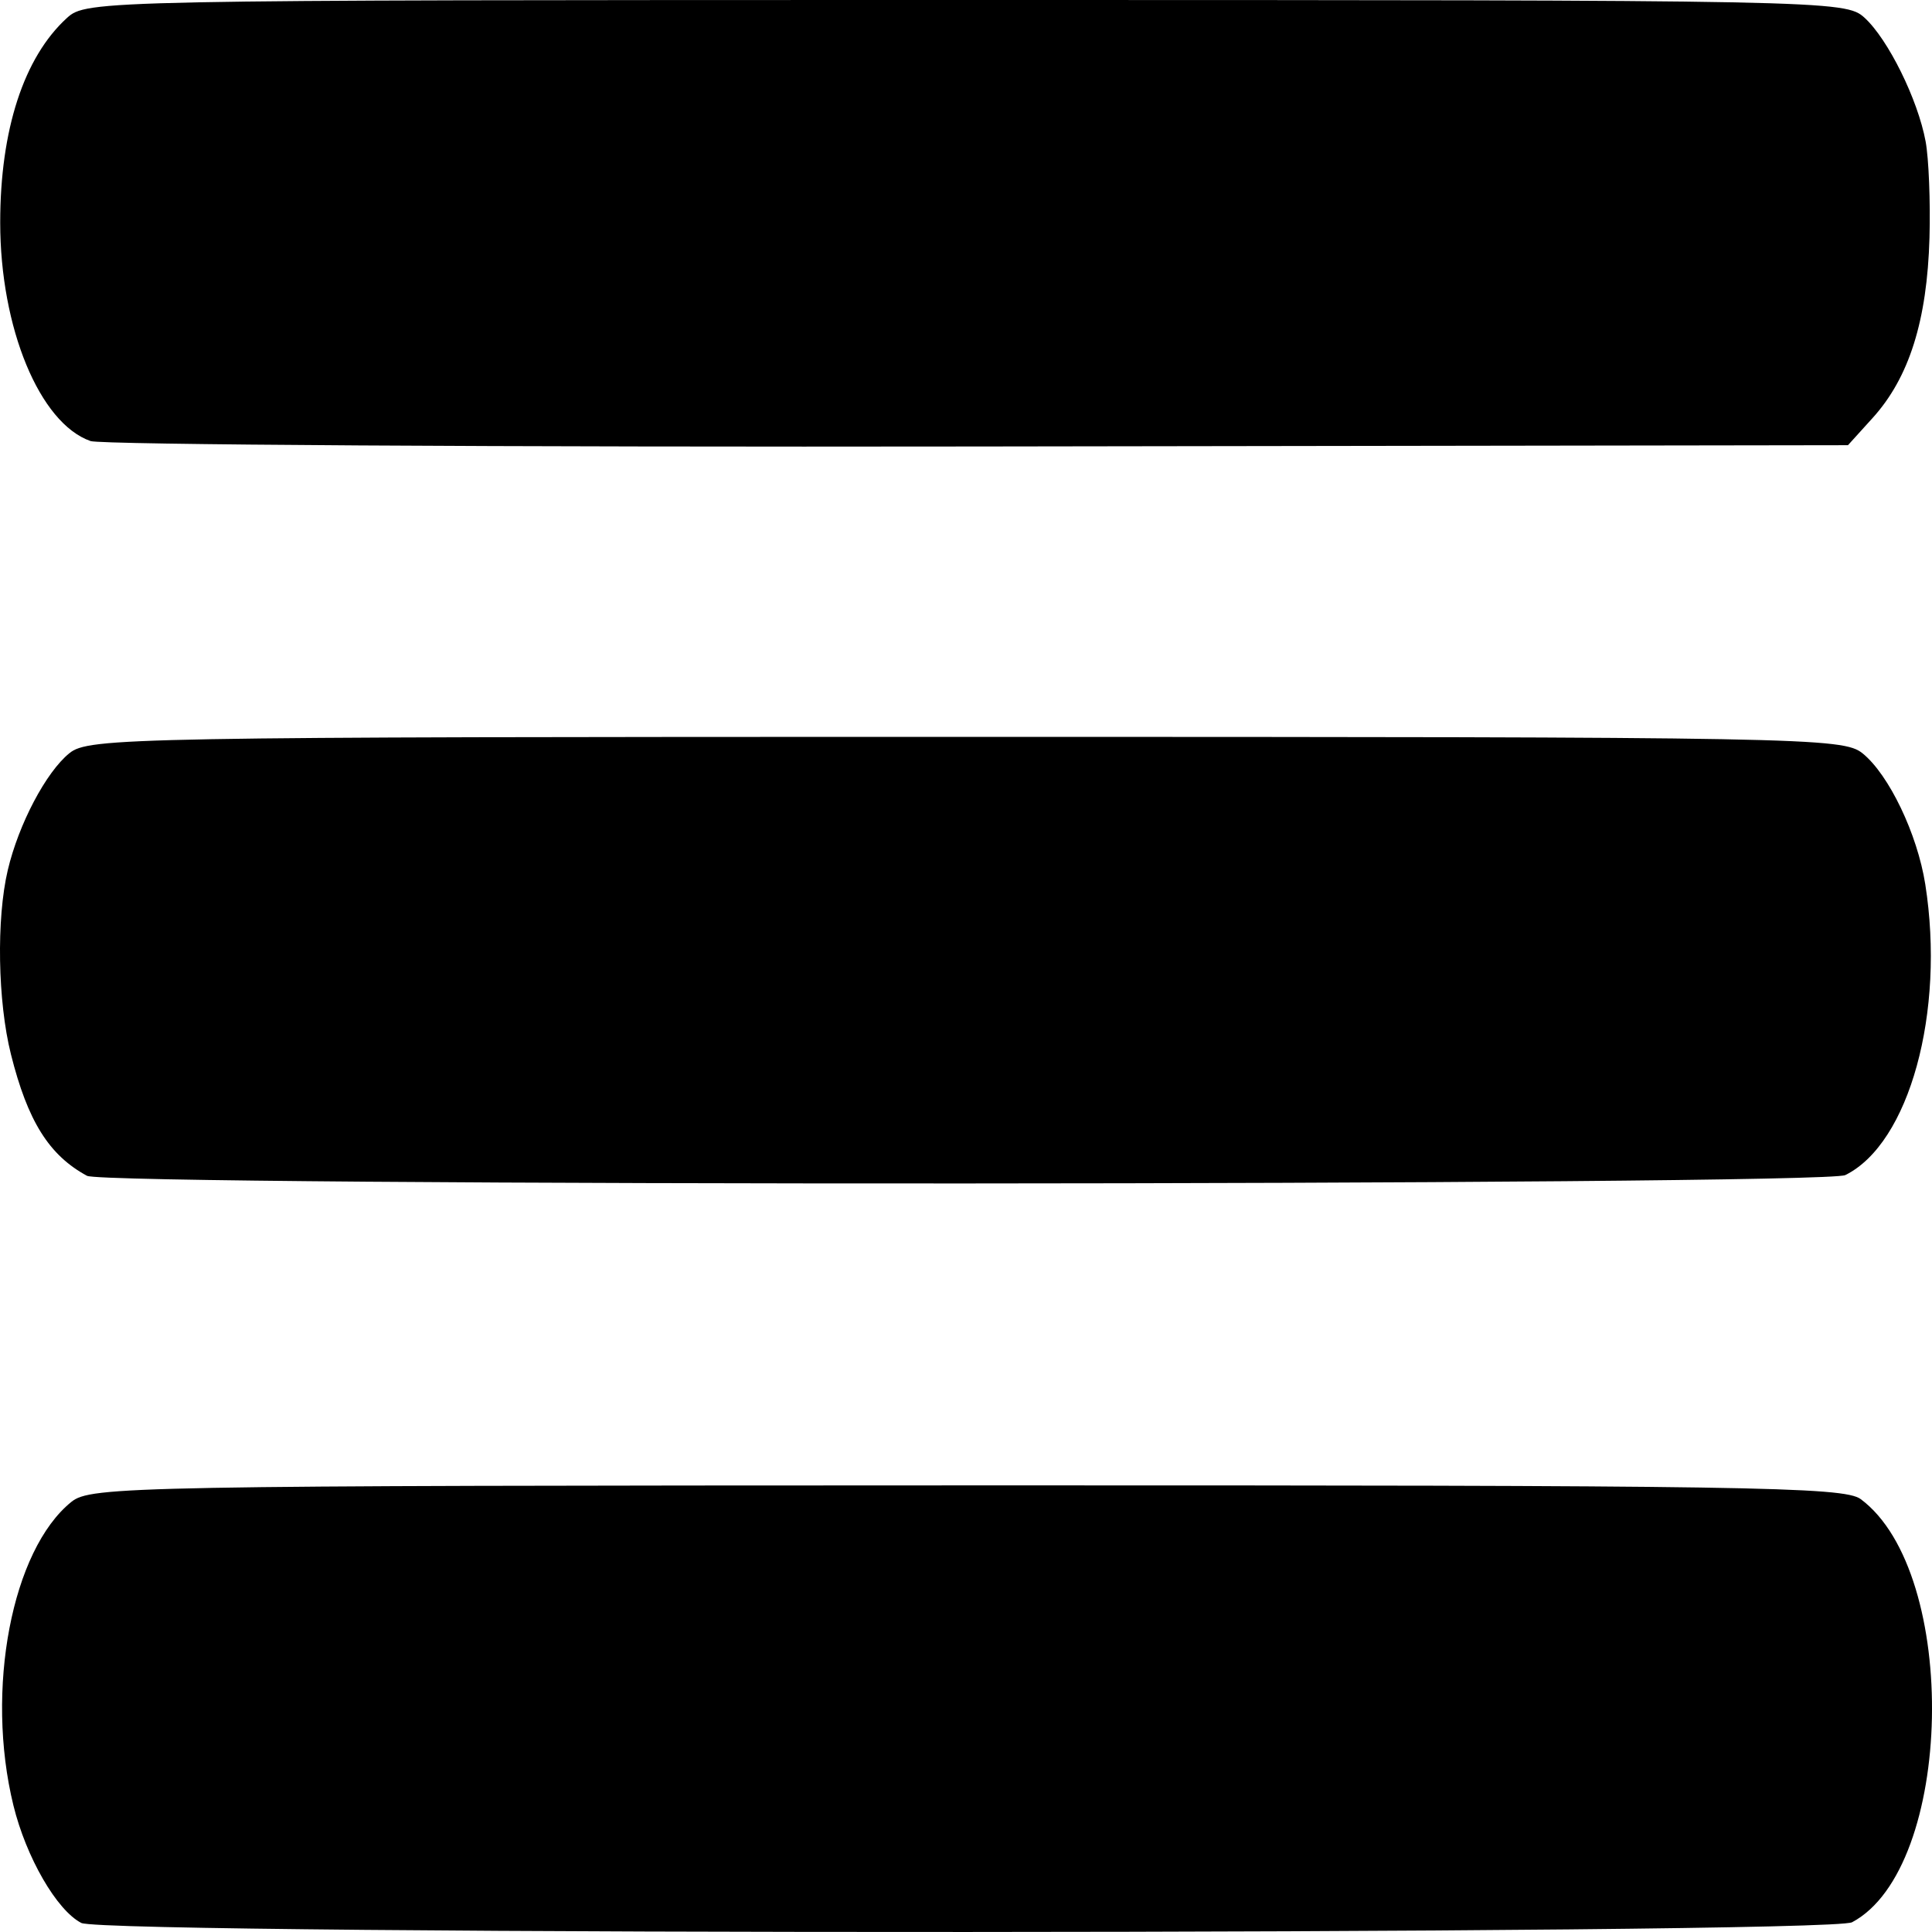
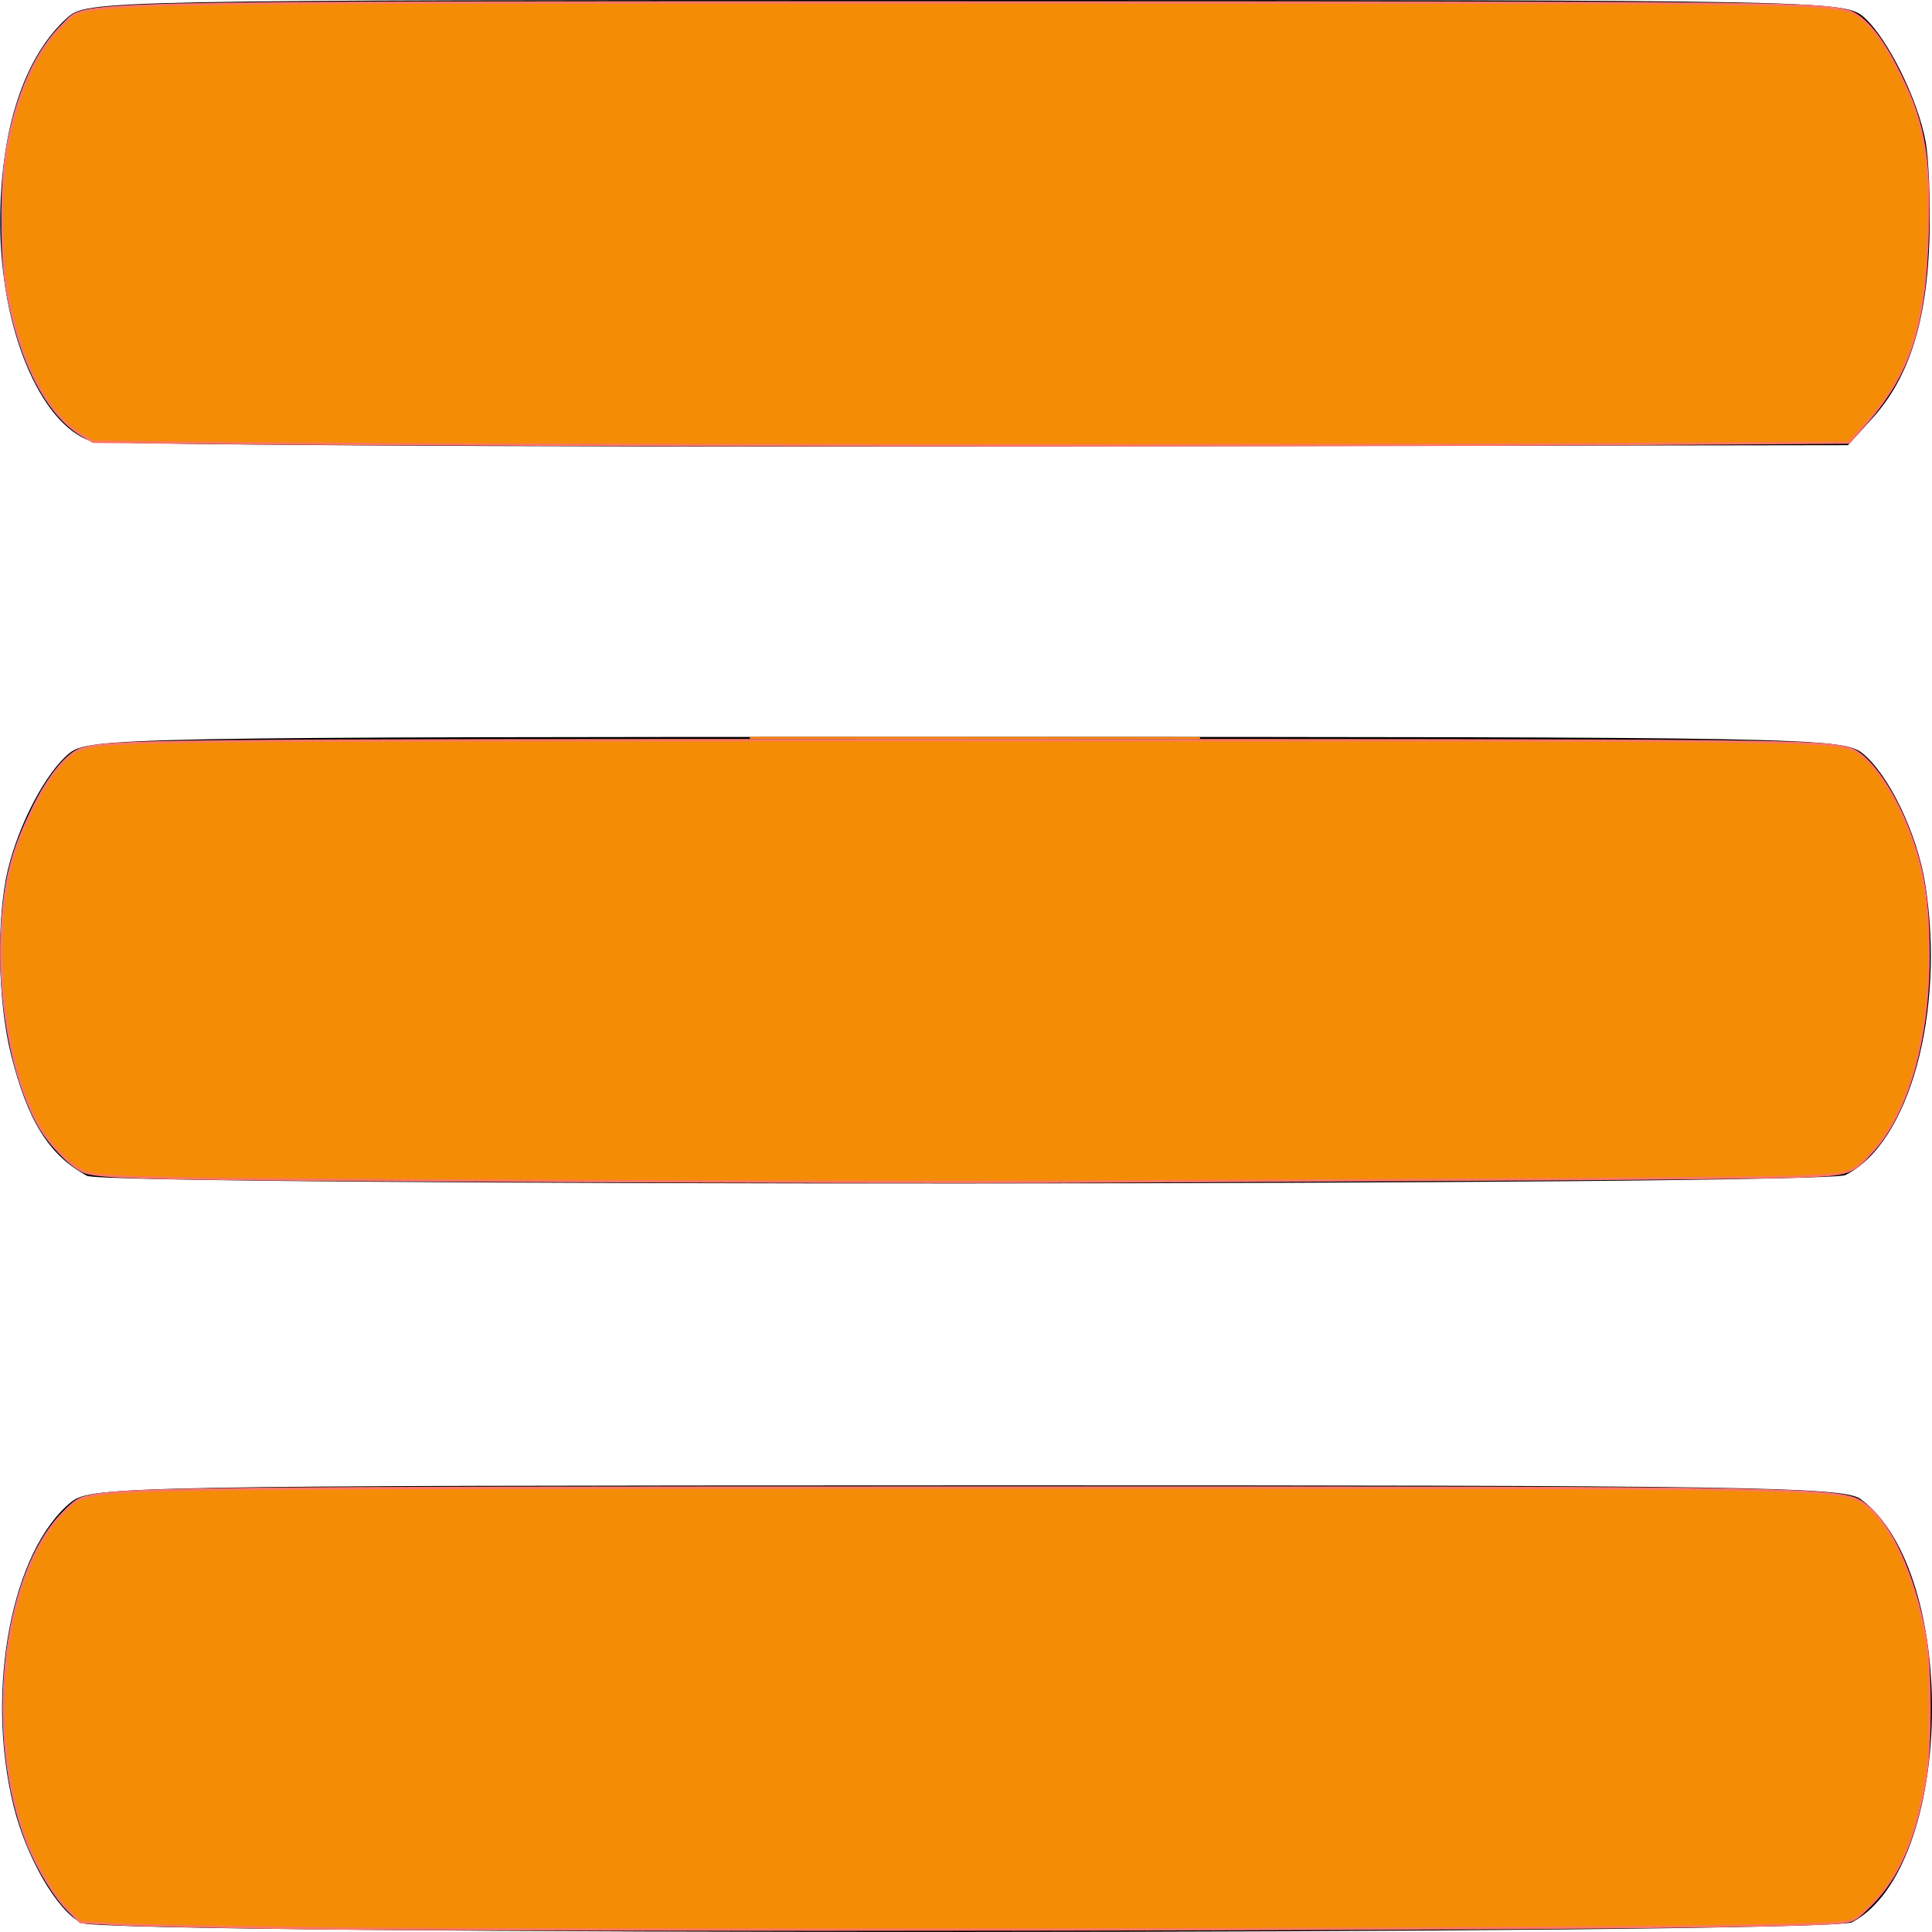
<svg xmlns="http://www.w3.org/2000/svg" width="500" height="500" version="1.1" viewBox="0 0 132.29 132.29">
-   <g>
-     <path d="m6.201 30.201c-3.488-1.219-6.187-7.747-6.187-14.964 0-6.355 1.619-11.317 4.569-14.006 1.336-1.217 2.038-1.231 61.553-1.231 59.169 0 60.224 0.021 61.53 1.21 1.616 1.473 3.656 5.602 4.187 8.476 0.215 1.165 0.334 4.13 0.265 6.591-0.161 5.676-1.392 9.581-3.894 12.343l-1.688 1.864-59.511 0.088c-32.731 0.049-60.103-0.118-60.825-0.371z" stroke-width=".461" />
-     <path d="m5.961 80.513c-2.604-1.408-4.065-3.742-5.213-8.325-0.906-3.618-1.003-9.269-0.216-12.606 0.744-3.154 2.622-6.717 4.221-8.009 1.32-1.066 4.083-1.117 61.384-1.117 57.552 0 60.059 0.046 61.4 1.129 1.804 1.457 3.749 5.52 4.292 8.962 1.379 8.755-1.096 17.752-5.477 19.915-1.48 0.731-119.04 0.78-120.39 0.05z" stroke-width=".46" />
-     <path d="m5.567 131.67c-1.685-0.87-3.777-4.493-4.649-8.05-1.939-7.915-0.11-17.49 3.97-20.782 1.32-1.065 4.09-1.116 61.309-1.129 53.409-0.012 60.066 0.09 61.208 0.938 6.809 5.052 6.399 25.257-0.588 28.976-1.61 0.857-119.59 0.903-121.25 0.047z" stroke-width=".46" />
+   <path d="m6.201 30.201c-3.488-1.219-6.187-7.747-6.187-14.964 0-6.355 1.619-11.317 4.569-14.006 1.336-1.217 2.038-1.231 61.553-1.231 59.169 0 60.224 0.021 61.53 1.21 1.616 1.473 3.656 5.602 4.187 8.476 0.215 1.165 0.334 4.13 0.265 6.591-0.161 5.676-1.392 9.581-3.894 12.343l-1.688 1.864-59.511 0.088c-32.731 0.049-60.103-0.118-60.825-0.371z" stroke-width=".461" />
+   <path d="m5.961 80.513c-2.604-1.408-4.065-3.742-5.213-8.325-0.906-3.618-1.003-9.269-0.216-12.606 0.744-3.154 2.622-6.717 4.221-8.009 1.32-1.066 4.083-1.117 61.384-1.117 57.552 0 60.059 0.046 61.4 1.129 1.804 1.457 3.749 5.52 4.292 8.962 1.379 8.755-1.096 17.752-5.477 19.915-1.48 0.731-119.04 0.78-120.39 0.05z" stroke-width=".46" />
+   <path d="m5.567 131.67c-1.685-0.87-3.777-4.493-4.649-8.05-1.939-7.915-0.11-17.49 3.97-20.782 1.32-1.065 4.09-1.116 61.309-1.129 53.409-0.012 60.066 0.09 61.208 0.938 6.809 5.052 6.399 25.257-0.588 28.976-1.61 0.857-119.59 0.903-121.25 0.047z" stroke-width=".46" />
+   <g fill="#f48c06" stroke="#fd7762">
+     <g stroke-width=".622">
+       <path transform="scale(.26458)" d="m68.028 114.74-43.912-0.402-2.751-1.612c-9.025-5.289-16.229-19.117-19.558-37.539-1.555-8.608-1.553-27.958 0.005-36.628 2.6-14.471 7.689-25.651 14.768-32.439 6.008-5.762-5.244-5.496 233.11-5.496 207.67 0 220.84 0.129 228.54 2.232 3.753 1.024 8.08 5.968 12.255 14.004 7.297 14.045 8.966 22.616 8.4 43.155-0.664 24.12-4.62 36.417-15.864 49.316l-4.537 5.205-63.871 0.413c-75.493 0.488-284.11 0.362-346.59-0.209z" />
+       <path transform="scale(.26458)" d="m141.79 305.62c-104.29-0.439-116.83-0.704-120.49-2.545-3.402-1.711-8.747-7.331-11.257-11.838-7.514-13.489-11.206-36.162-9.142-56.139 0.996-9.641 2.942-16.296 7.492-25.619 4.285-8.78 9.143-14.683 12.959-15.745 7.557-2.104 16.881-2.193 228.65-2.193 211.8 0 221.09 0.089 228.65 2.195 4.553 1.267 10.875 9.934 15.098 20.695 3.988 10.164 5.352 18.627 5.352 33.215 0 21.106-5.45 40.18-14.298 50.039-5.5 6.129-5.925 6.276-19.585 6.814-6.523 0.257-45.162 0.624-85.865 0.815-40.703 0.191-89.397 0.429-108.21 0.528-18.812 0.099-77.021-6.3e-4 -129.35-0.221z" />
+       <path transform="scale(.26458)" d="m82.4 499.04c-23.772-0.295-47.355-0.774-52.406-1.065l-9.185-0.529-3.001-2.956c-3.58-3.526-7.992-10.741-10.694-17.489-11.049-27.595-6.657-69.056 9.032-85.252 3.262-3.367 4.196-3.967 7.126-4.574 9.641-1.998 28.788-2.184 226.11-2.196 226.66-0.013 227.48 2e-3 233.32 4.454 6.669 5.087 12.579 17.995 15.534 33.931 1.474 7.947 1.502 28.859 0.05 37.156-2.651 15.154-6.979 25.221-13.801 32.097-3.978 4.01-4.689 4.469-7.498 4.84-8.406 1.11-69.823 1.679-203.97 1.889-81.063 0.127-166.84-0.011-190.61-0.305z" />
+     </g>
+     <path transform="scale(.26458)" d="m194.06 190.96v-0.247l55.806 7e-5c30.693 4e-5 56.901 0.016 58.238 0.036l2.432 0.036v0.422h-116.48z" stroke-width=".055" />
  </g>
</svg>
